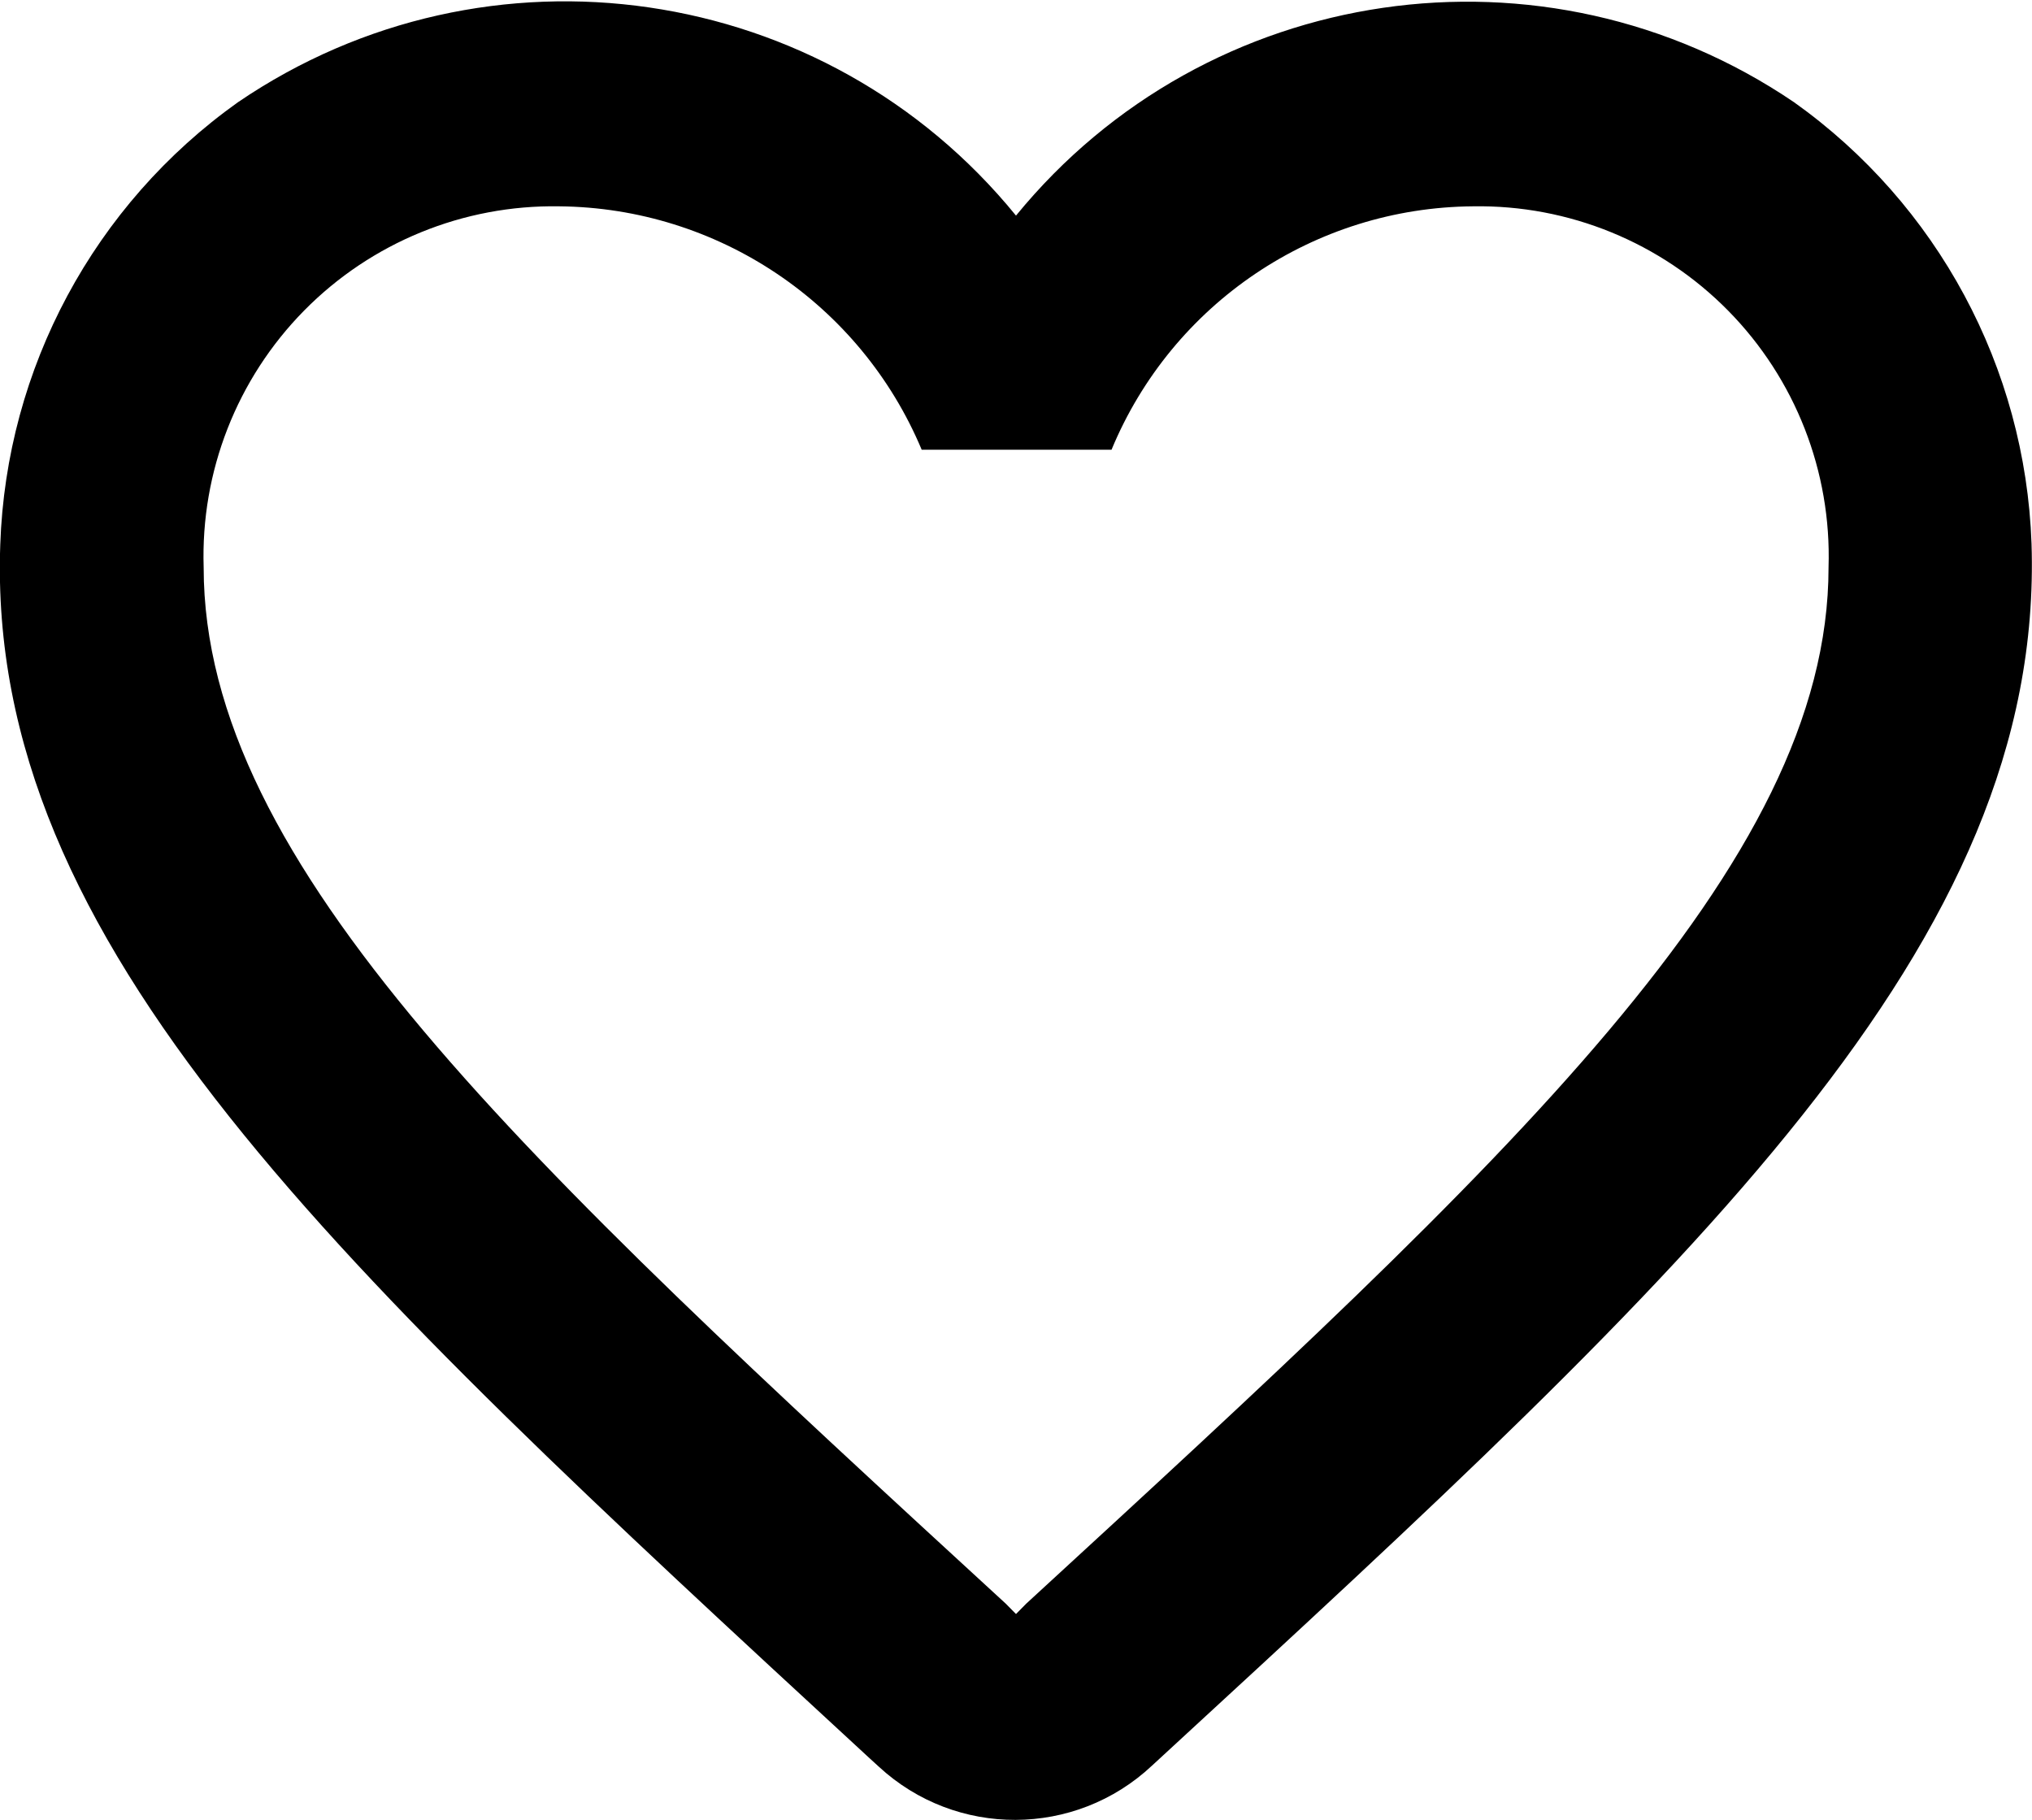
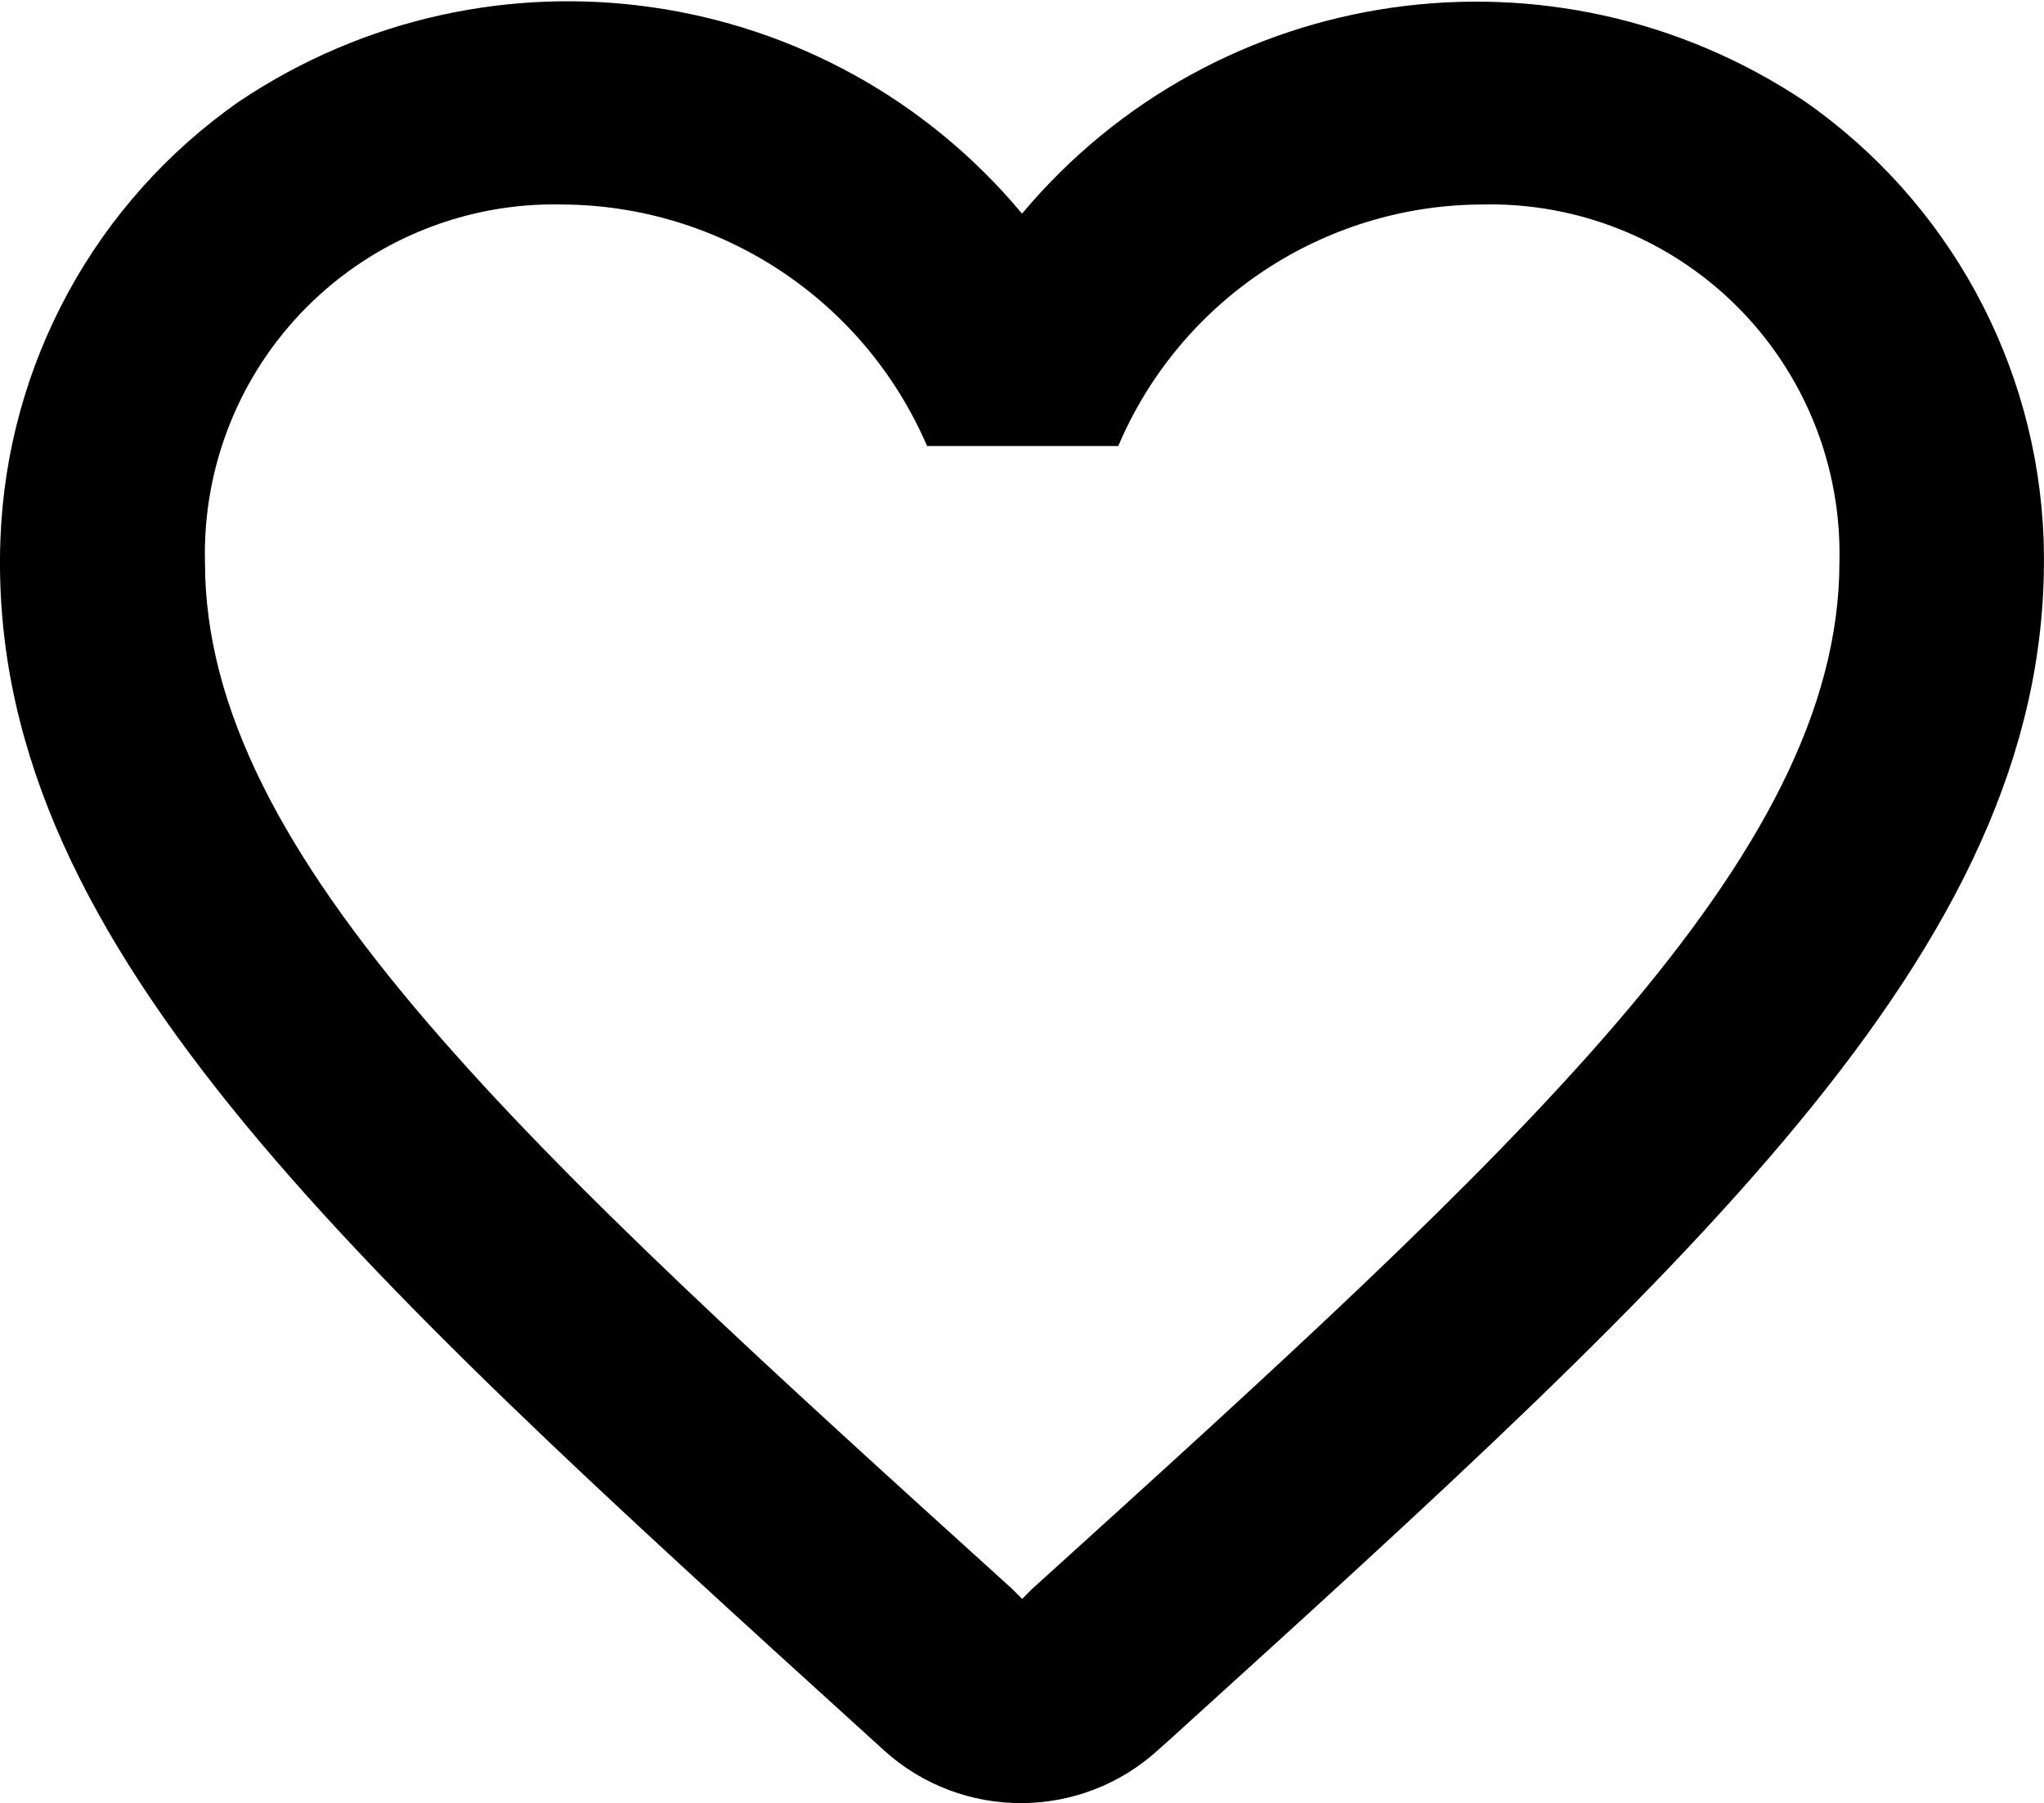
- <svg xmlns="http://www.w3.org/2000/svg" viewBox="0 0 29.972 26.842">
-   <path d="M28.457,4.506A8.591,8.591,0,0,0,16.982,6.179,8.575,8.575,0,0,0,5.507,4.506,8.356,8.356,0,0,0,2,11.031c-.21,5.9,4.944,10.632,12.808,17.887l.15.137a2.957,2.957,0,0,0,4.03-.015l.165-.152c7.865-7.24,13-11.971,12.808-17.872A8.351,8.351,0,0,0,28.457,4.506ZM17.132,26.652l-.15.152-.15-.152C9.7,20.1,5,15.762,5,11.366a5.16,5.16,0,0,1,5.243-5.324,5.856,5.856,0,0,1,5.348,3.59h2.8a5.819,5.819,0,0,1,5.333-3.59,5.16,5.16,0,0,1,5.243,5.324C28.967,15.762,24.263,20.1,17.132,26.652Z" transform="translate(-1.996 -2.999)" />
+ <svg xmlns="http://www.w3.org/2000/svg" viewBox="0 0 20.313 17.916">
+   <path d="M19.93,4.005a5.884,5.884,0,0,0-7.777,1.117A5.873,5.873,0,0,0,4.376,4.005,5.555,5.555,0,0,0,2,8.361c-.142,3.939,3.35,7.1,8.681,11.94l.1.091a2.026,2.026,0,0,0,2.731-.01l.112-.1c5.33-4.833,8.813-7.99,8.681-11.929A5.552,5.552,0,0,0,19.93,4.005ZM12.254,18.787l-.1.1-.1-.1c-4.833-4.376-8.021-7.269-8.021-10.2A3.47,3.47,0,0,1,7.584,5.031a3.969,3.969,0,0,1,3.625,2.4h1.9a3.944,3.944,0,0,1,3.614-2.4,3.47,3.47,0,0,1,3.553,3.553C20.275,11.518,17.087,14.412,12.254,18.787Z" transform="translate(-1.996 -2.999)" />
</svg>
